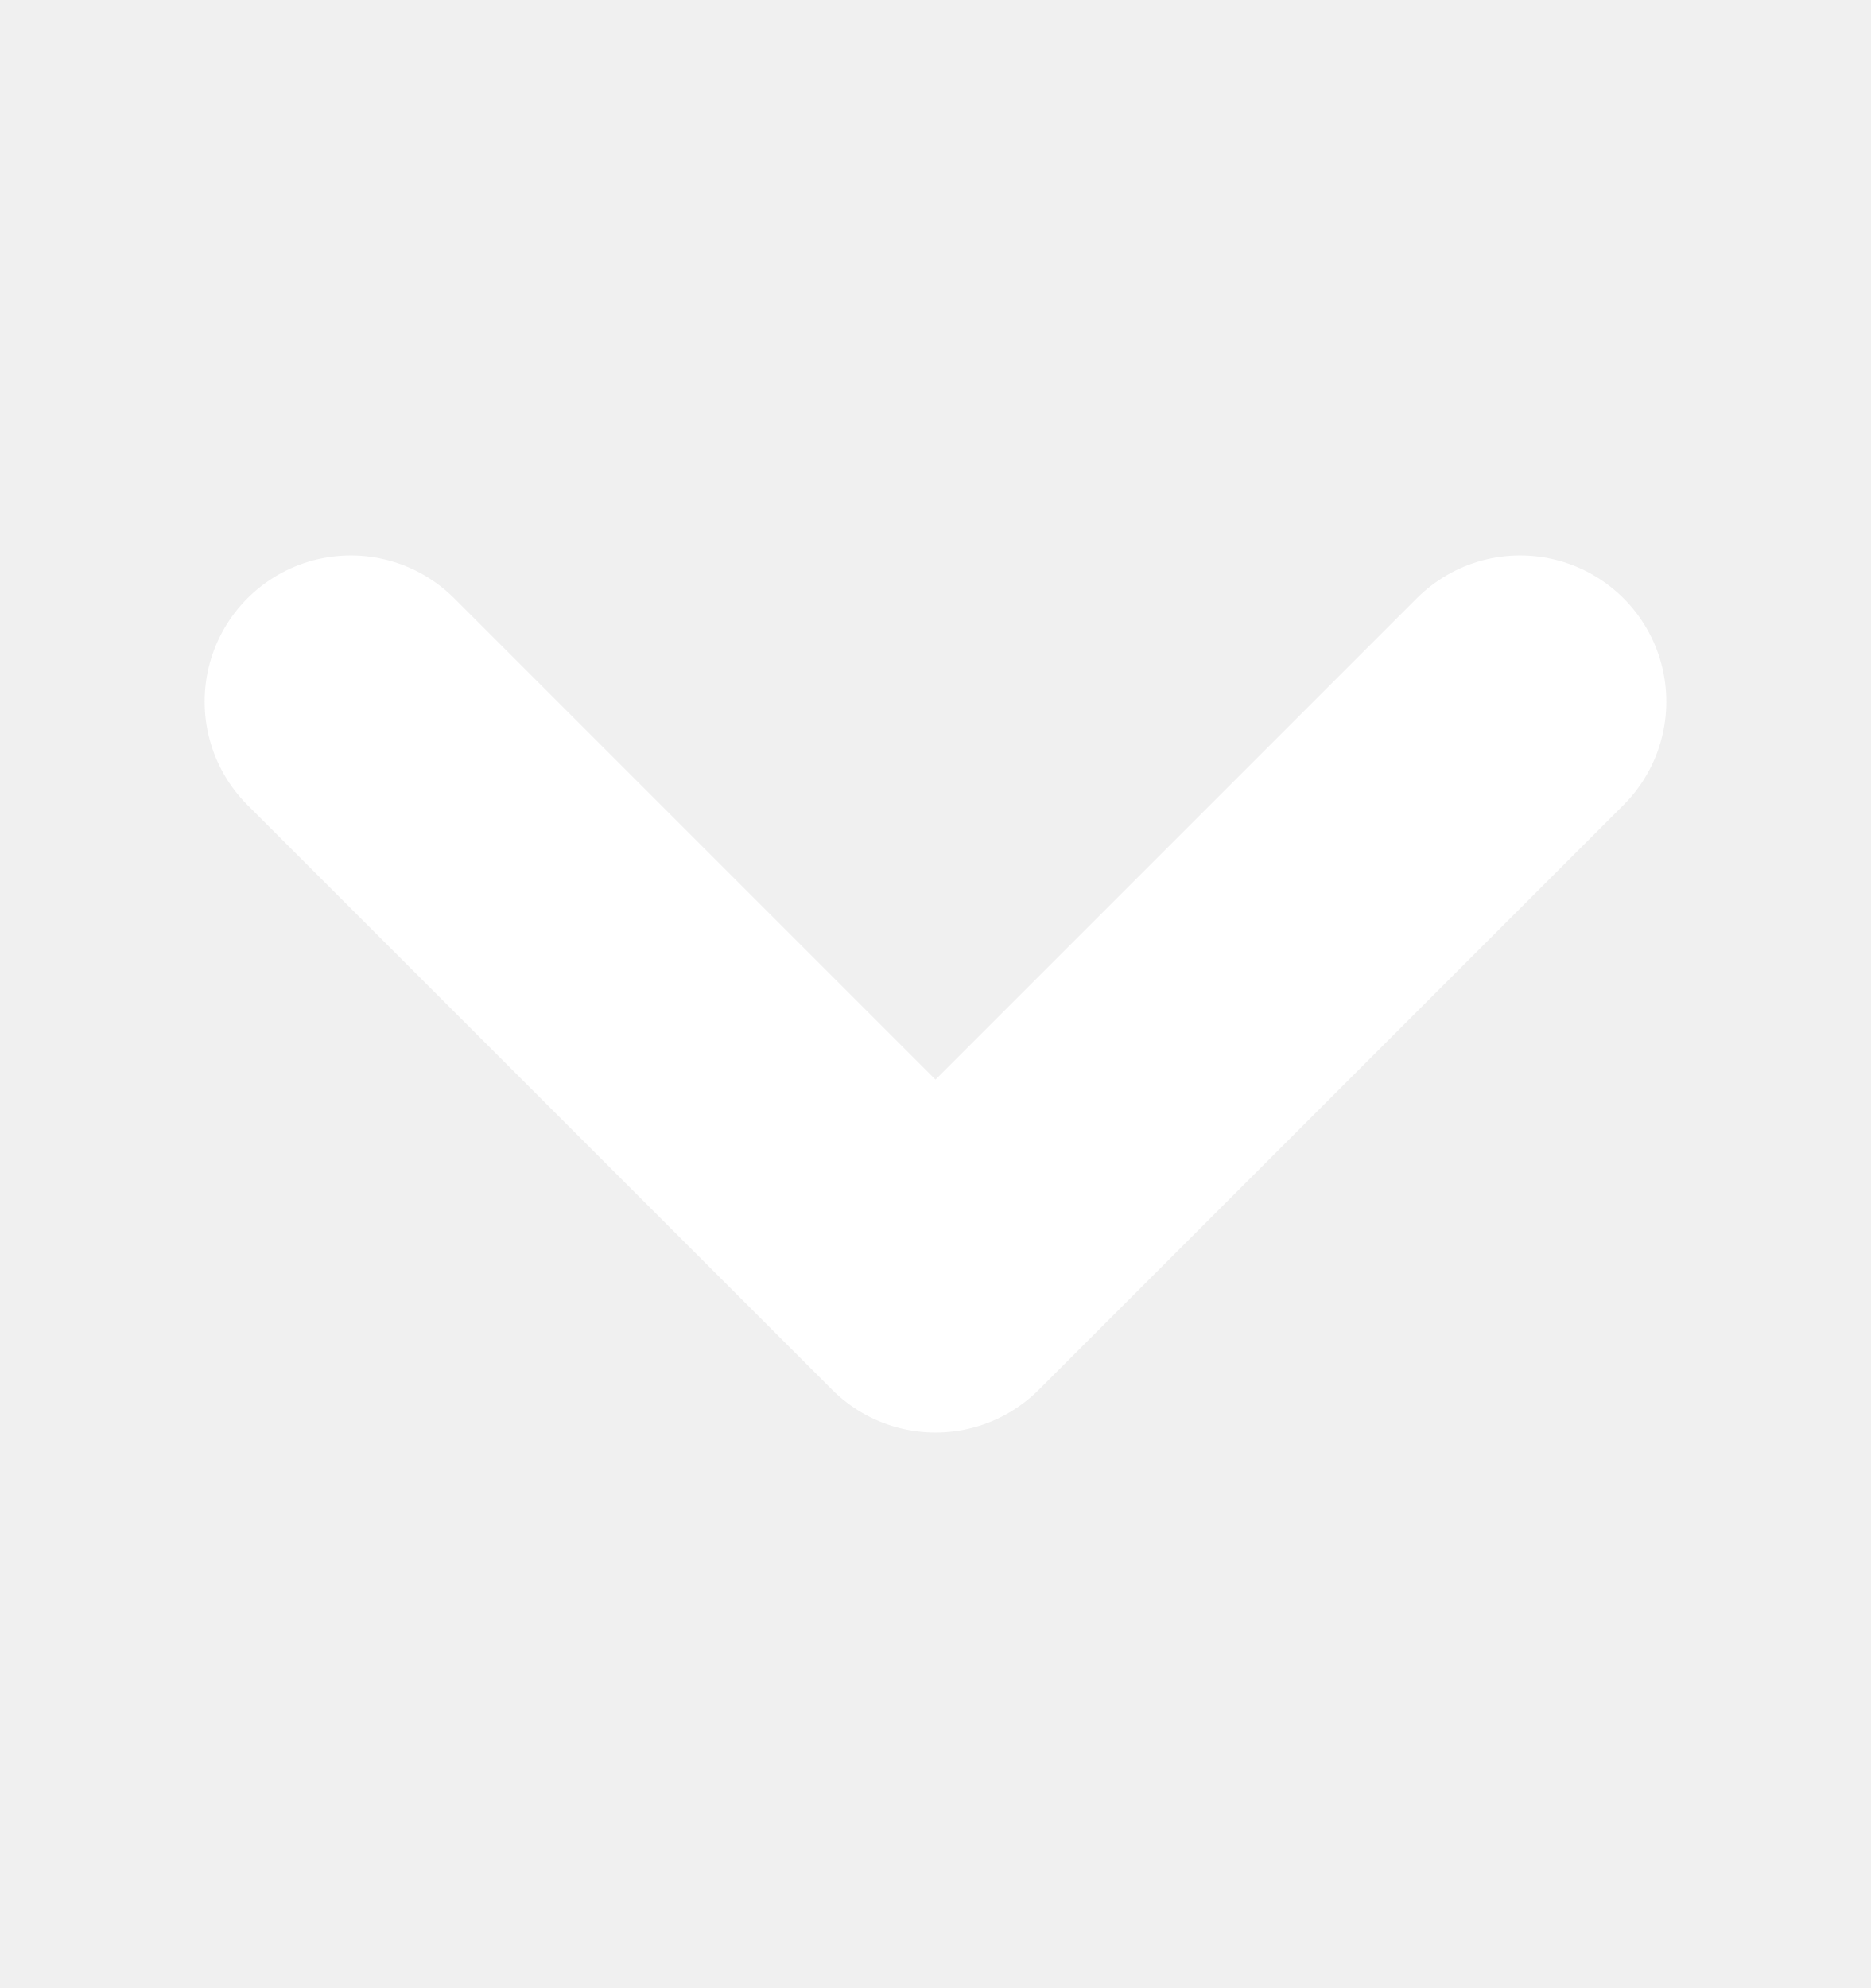
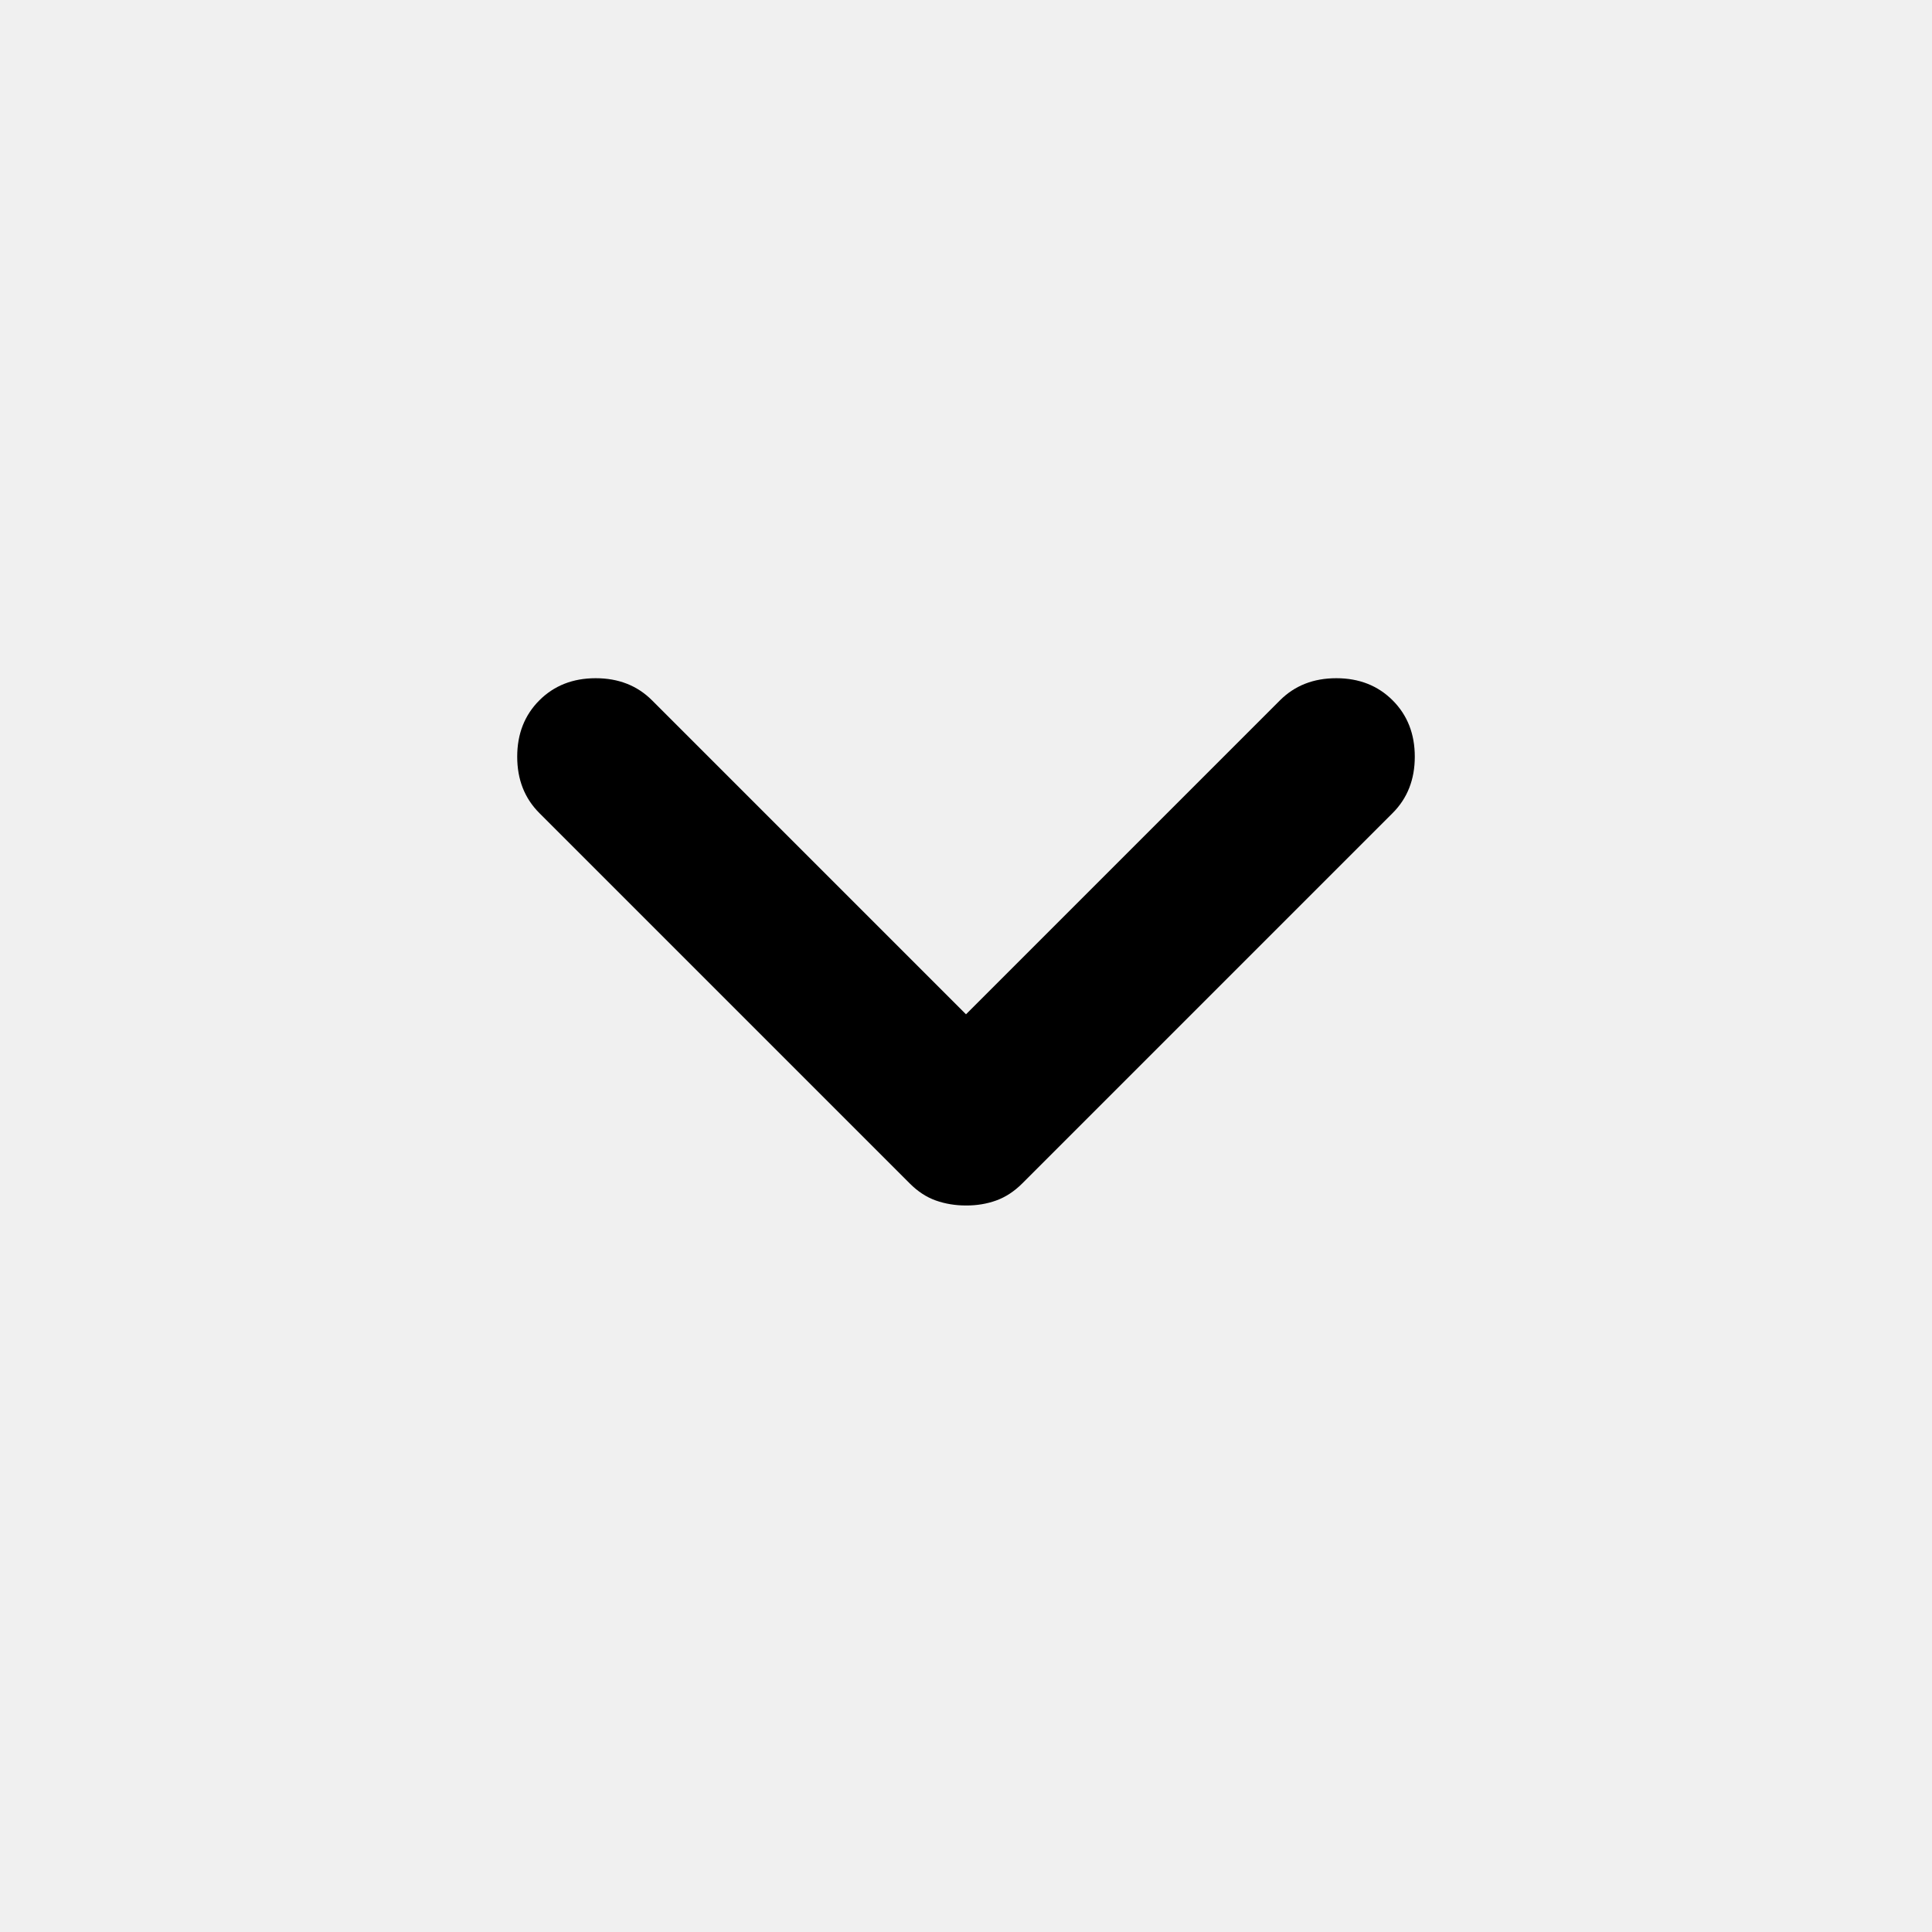
- <svg xmlns="http://www.w3.org/2000/svg" width="16" height="17" viewBox="0 0 16 17" fill="none">
-   <path d="M13 6L8 11L3 6" stroke="white" stroke-width="2.5" stroke-linecap="round" stroke-linejoin="round" />
+ <svg xmlns="http://www.w3.org/2000/svg" width="24" height="24" viewBox="0 0 24 24">
+   <path fill="currentColor" d="M12 14.975q-.2 0-.375-.062T11.3 14.7l-4.6-4.6q-.275-.275-.275-.7t.275-.7t.7-.275t.7.275l3.9 3.9l3.9-3.9q.275-.275.7-.275t.7.275t.275.7t-.275.7l-4.6 4.6q-.15.15-.325.213t-.375.062" />
</svg>
